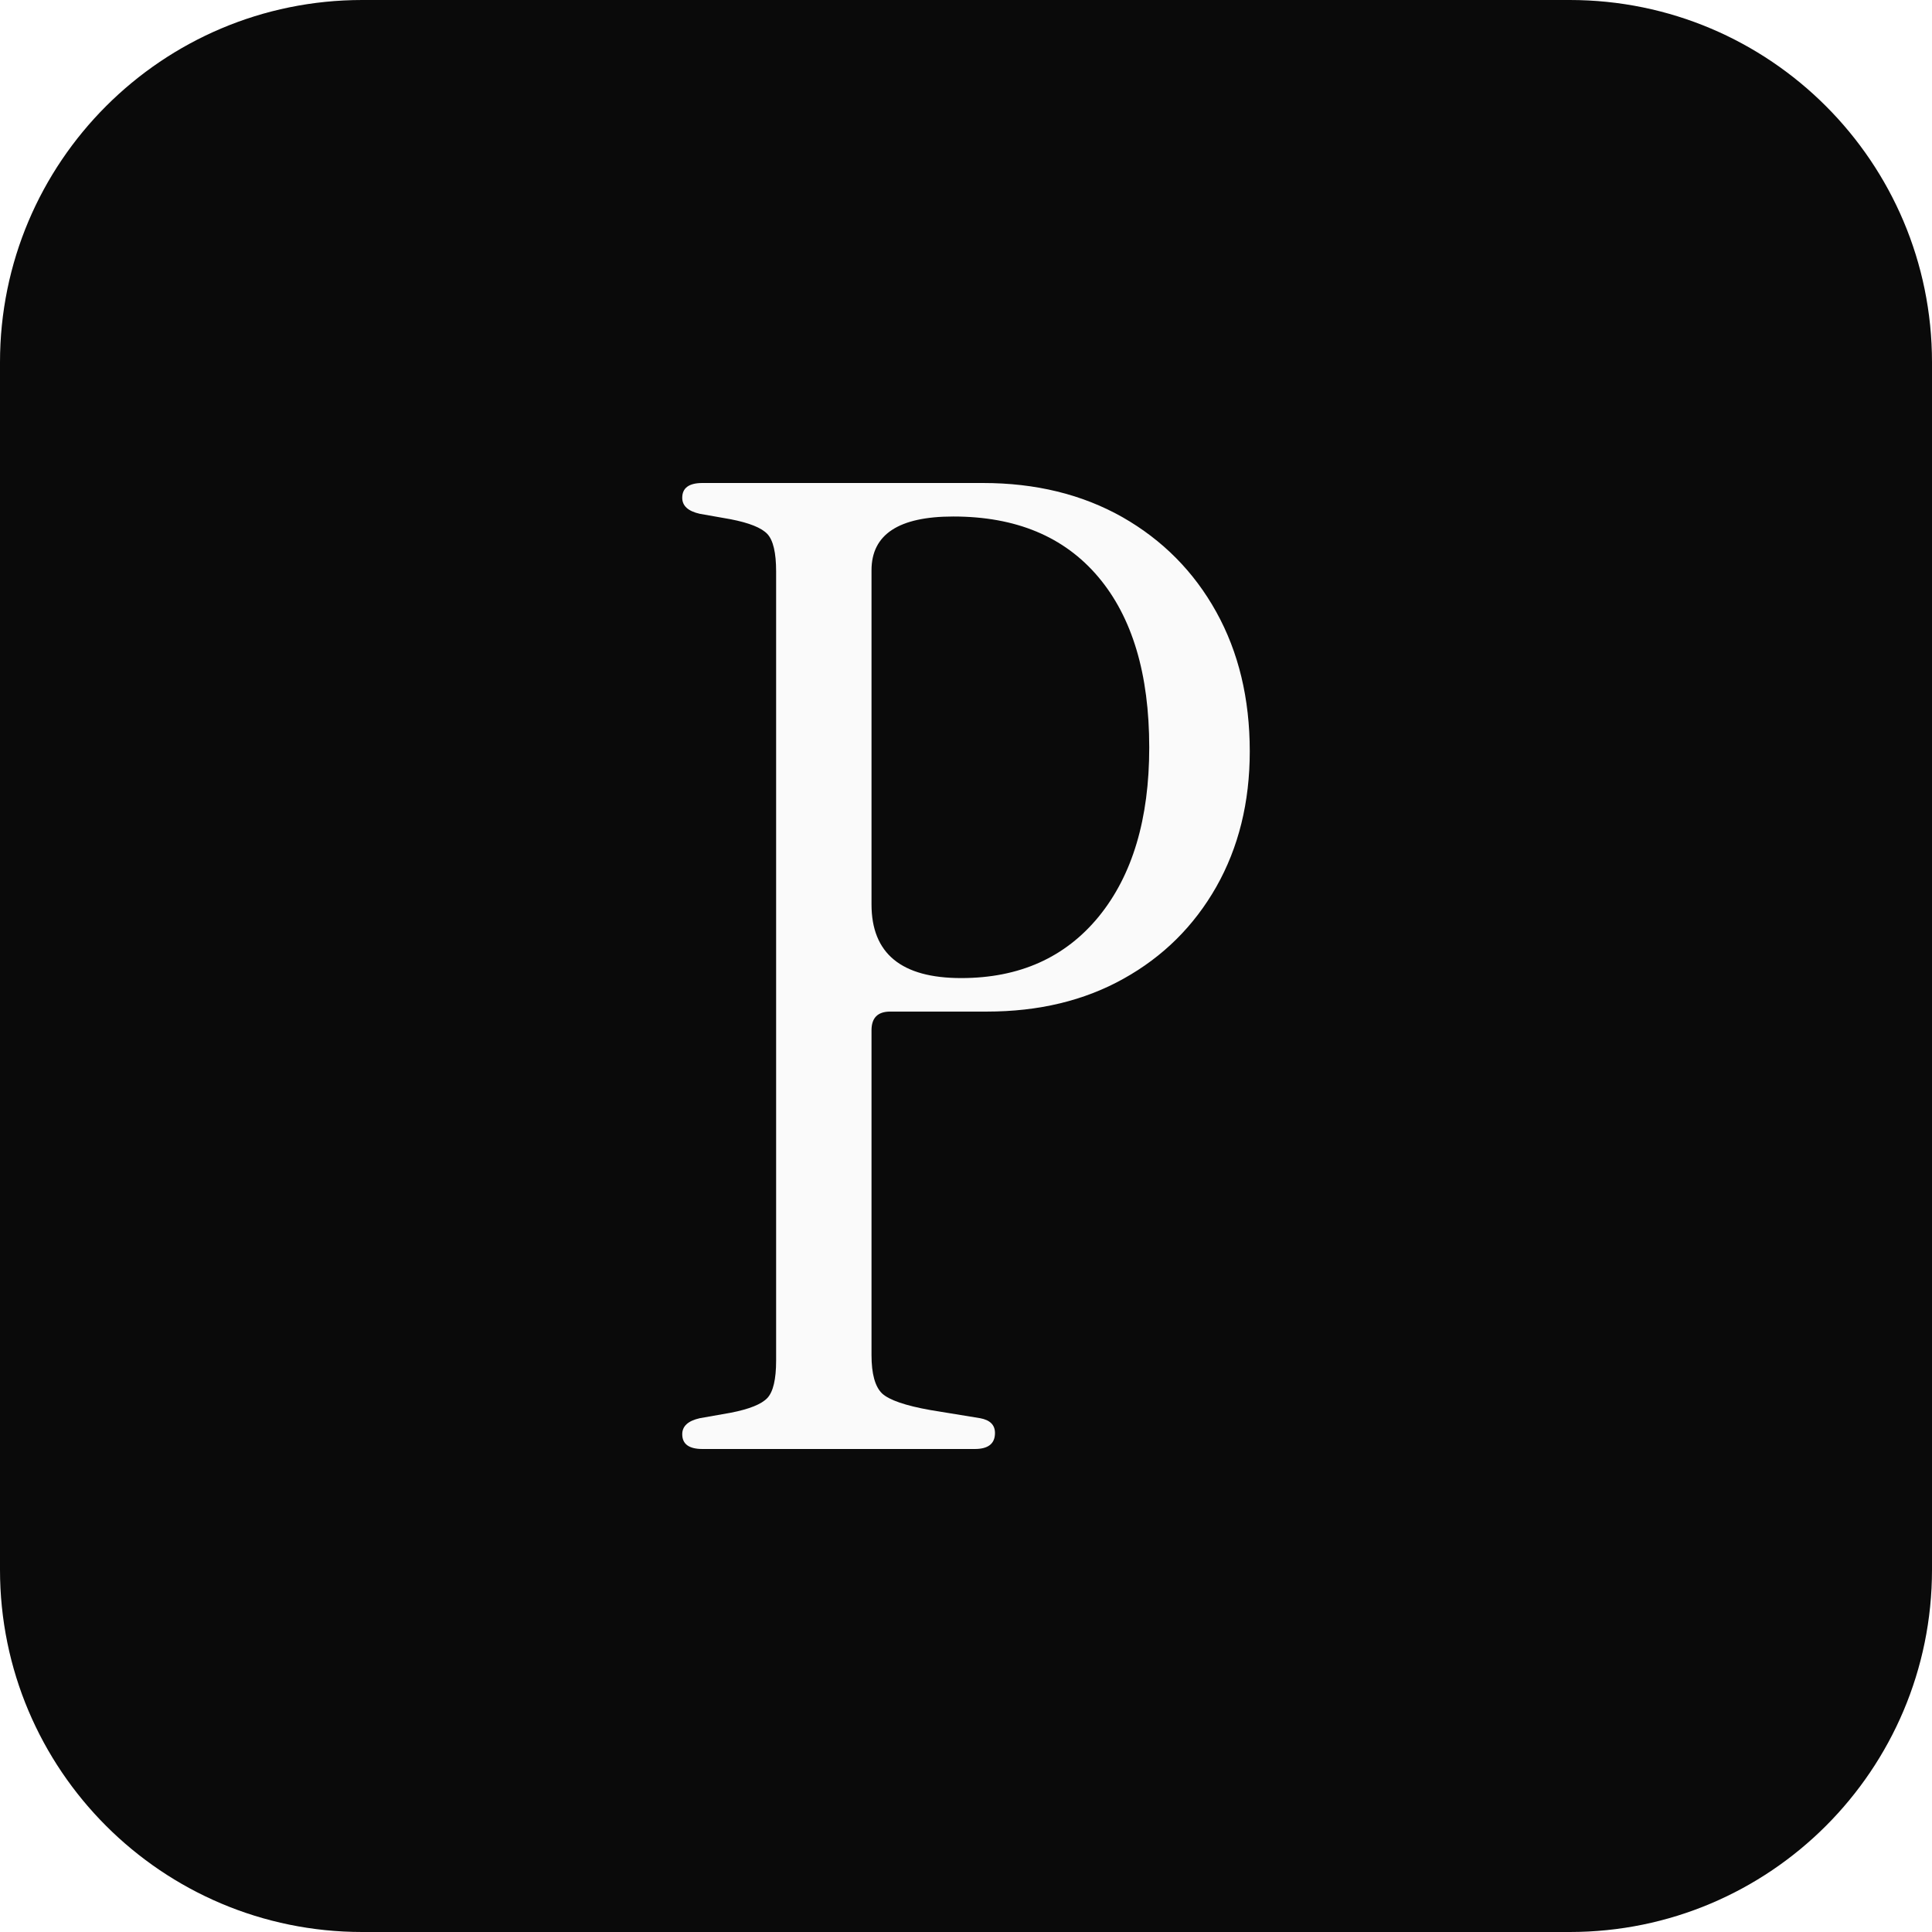
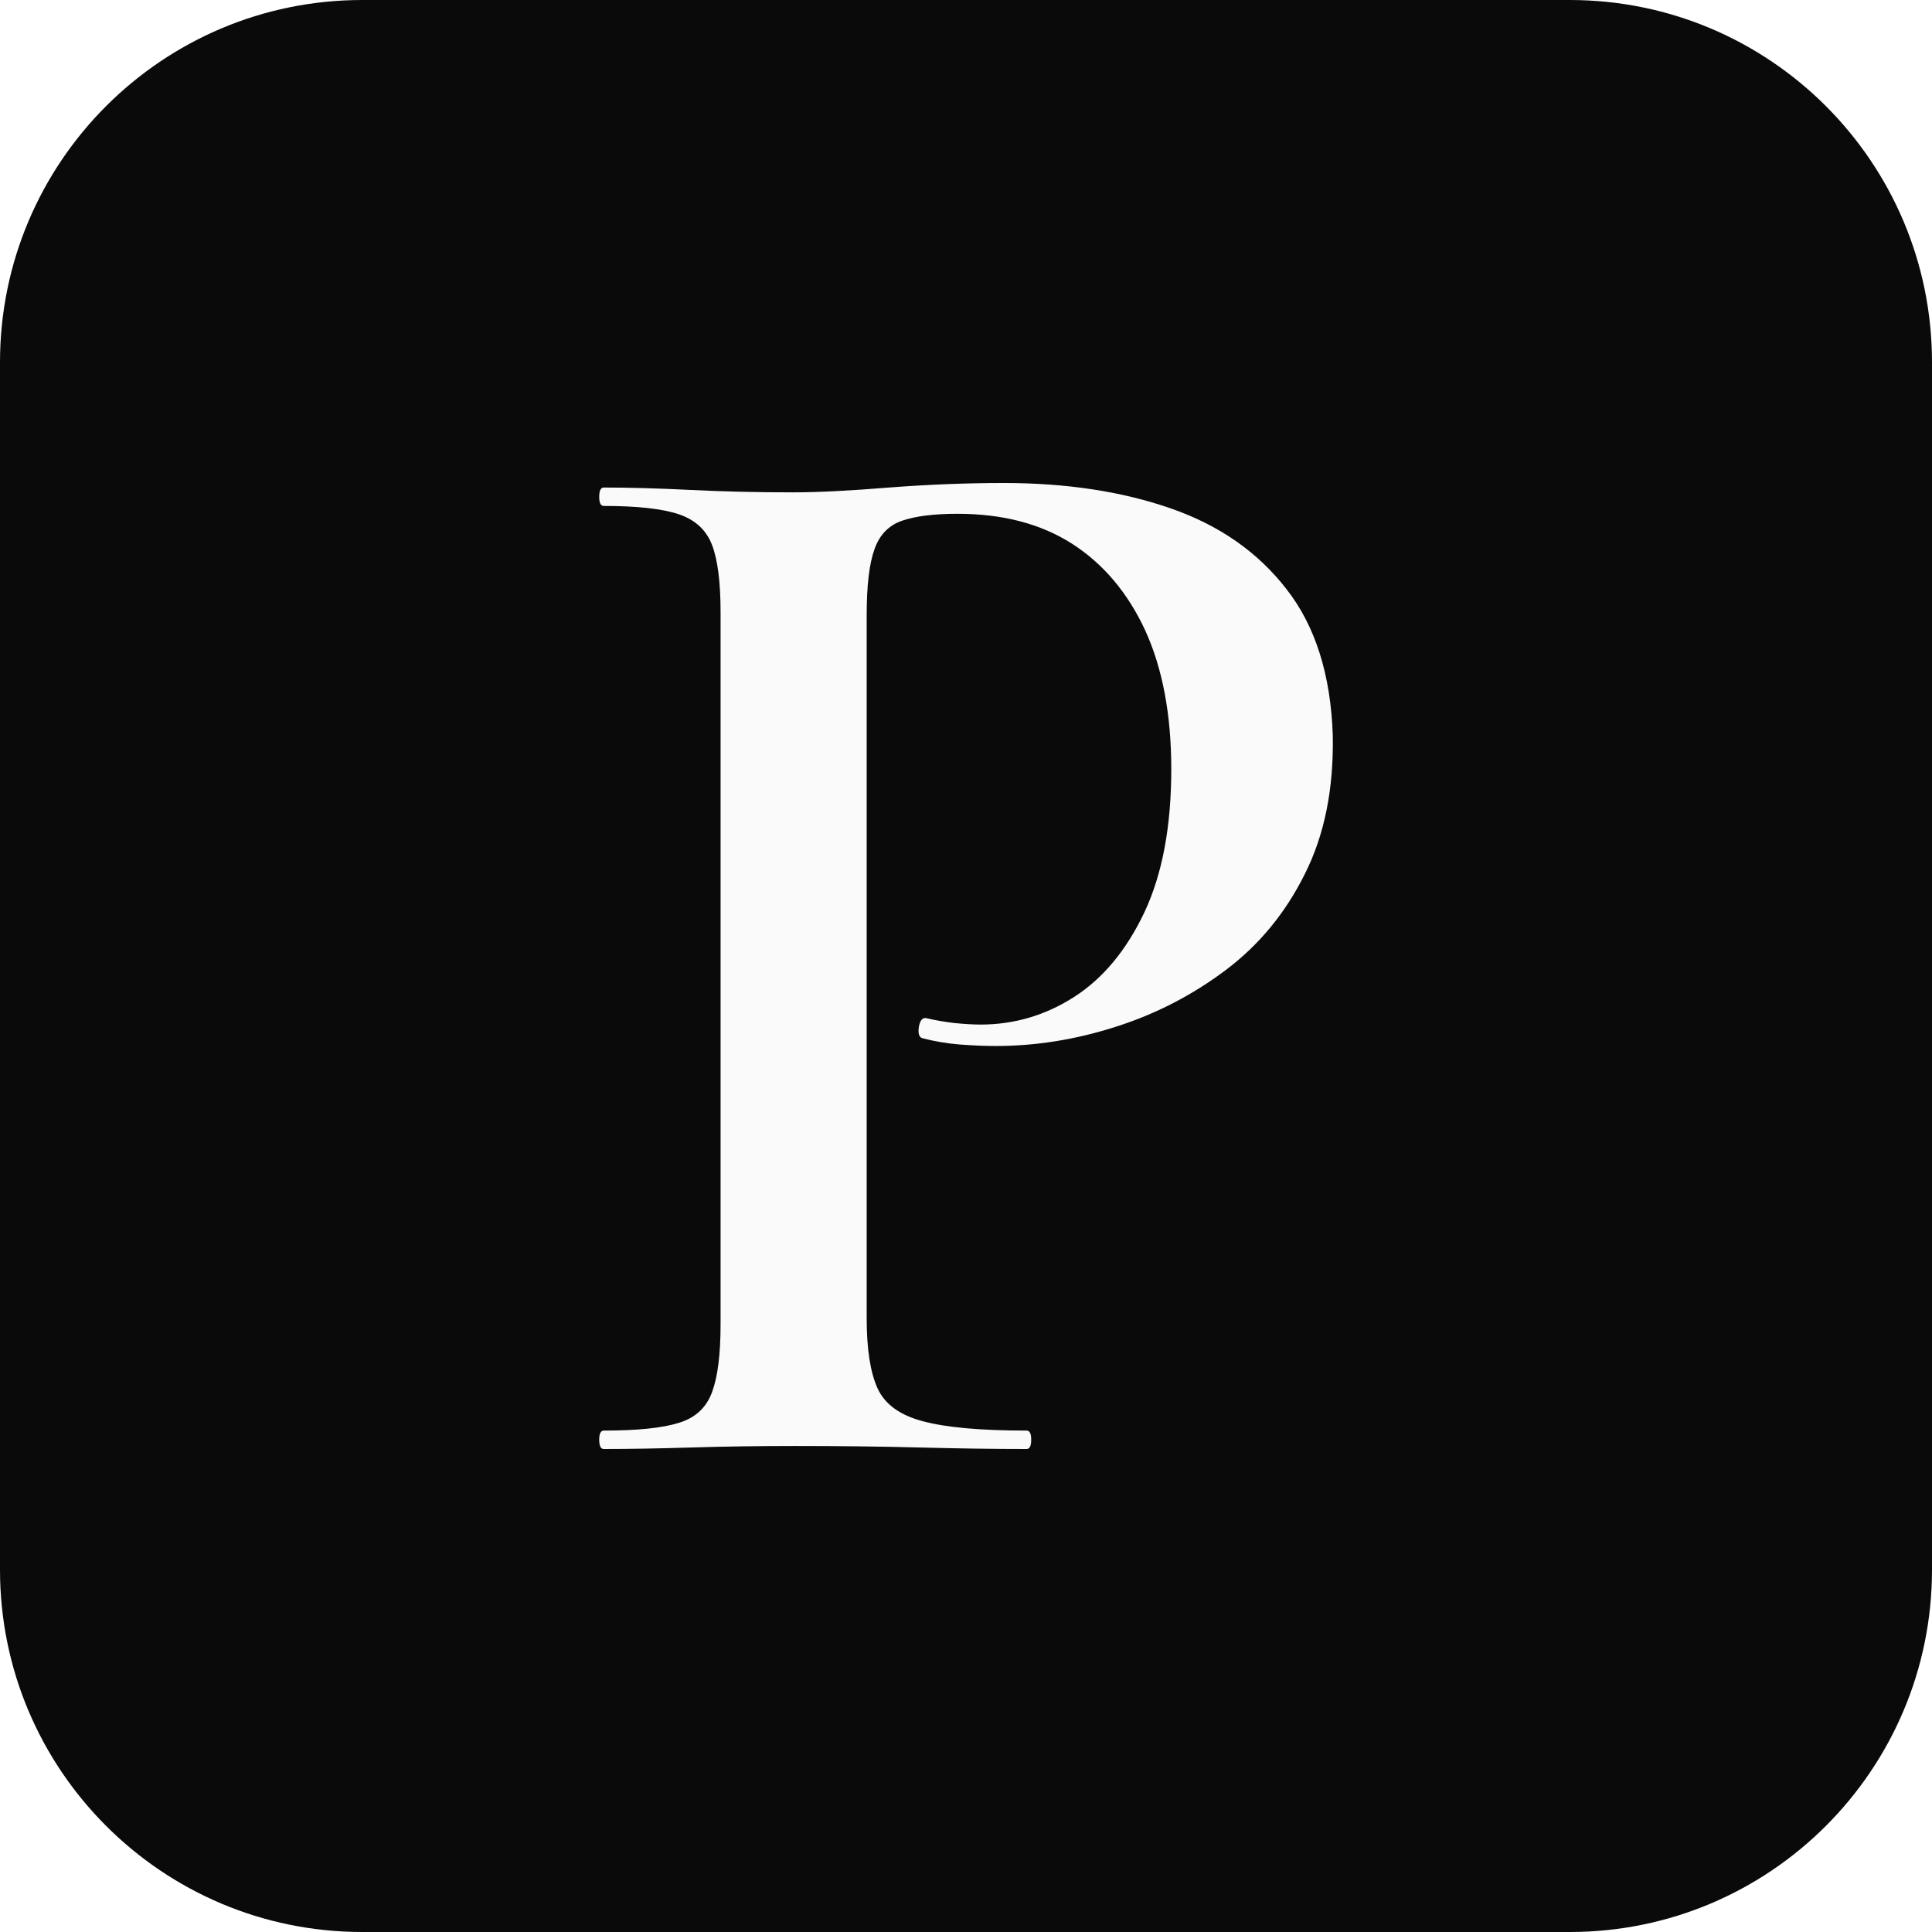
<svg xmlns="http://www.w3.org/2000/svg" viewBox="0 0 64 64">
  <rect width="64" height="64" rx="12" fill="#0a0a0a" />
-   <path fill="#fafafa" d="M32.29 48L23.27 48Q22.60 48 22.60 47.51Q22.60 47.11 23.18 46.98L24.20 46.80Q25.13 46.62 25.42 46.31Q25.71 46 25.71 45.07L25.71 18.93Q25.71 18 25.42 17.69Q25.13 17.38 24.20 17.20L23.18 17.02Q22.60 16.89 22.60 16.49Q22.60 16 23.27 16L32.56 16Q35.18 16 37.18 17.13Q39.18 18.27 40.29 20.27Q41.40 22.27 41.40 24.89Q41.40 27.42 40.29 29.38Q39.18 31.33 37.22 32.42Q35.27 33.51 32.69 33.51L29.49 33.51Q28.87 33.51 28.87 34.13L28.87 44.89Q28.87 45.82 29.22 46.16Q29.58 46.49 30.82 46.71L32.47 46.98Q32.96 47.07 32.96 47.47Q32.96 48 32.29 48M28.87 18.89L28.87 29.96Q28.87 32.40 31.84 32.40Q34.73 32.40 36.40 30.36Q38.07 28.31 38.07 24.76Q38.07 21.11 36.38 19.11Q34.69 17.11 31.58 17.11Q28.87 17.11 28.87 18.89" />
+   <path fill="#fafafa" d="M28.71 20.38L28.71 43.67Q28.71 45.20 29.07 45.99Q29.43 46.78 30.57 47.08Q31.72 47.39 34.01 47.39Q34.16 47.39 34.16 47.69Q34.16 48 34.01 48Q32.38 48 30.47 47.95Q28.56 47.90 26.32 47.90Q24.53 47.90 22.90 47.95Q21.27 48 20 48Q19.85 48 19.85 47.69Q19.85 47.39 20 47.39Q21.68 47.39 22.50 47.13Q23.31 46.88 23.59 46.11Q23.87 45.35 23.87 43.87L23.87 20.28Q23.87 18.80 23.59 18.06Q23.31 17.32 22.50 17.04Q21.68 16.76 20 16.76Q19.85 16.76 19.85 16.46Q19.85 16.15 20 16.15Q21.27 16.15 22.88 16.23Q24.48 16.31 26.27 16.31Q27.49 16.31 29.45 16.15Q31.41 16 33.25 16Q36.36 16 38.78 16.84Q41.20 17.68 42.62 19.52Q44.05 21.35 44.15 24.36Q44.20 27.01 43.23 28.94Q42.27 30.88 40.61 32.13Q38.95 33.38 36.97 34.01Q34.98 34.65 32.99 34.65Q32.43 34.65 31.79 34.60Q31.16 34.55 30.55 34.39Q30.39 34.34 30.44 34.01Q30.50 33.68 30.70 33.73Q31.11 33.83 31.62 33.89Q32.13 33.94 32.48 33.94Q34.16 33.94 35.59 33.02Q37.02 32.10 37.91 30.22Q38.80 28.33 38.80 25.48Q38.80 22.78 37.94 20.89Q37.07 19.01 35.51 18.01Q33.96 17.02 31.72 17.02Q30.55 17.02 29.88 17.25Q29.22 17.48 28.97 18.19Q28.71 18.90 28.71 20.38" />
</svg>
